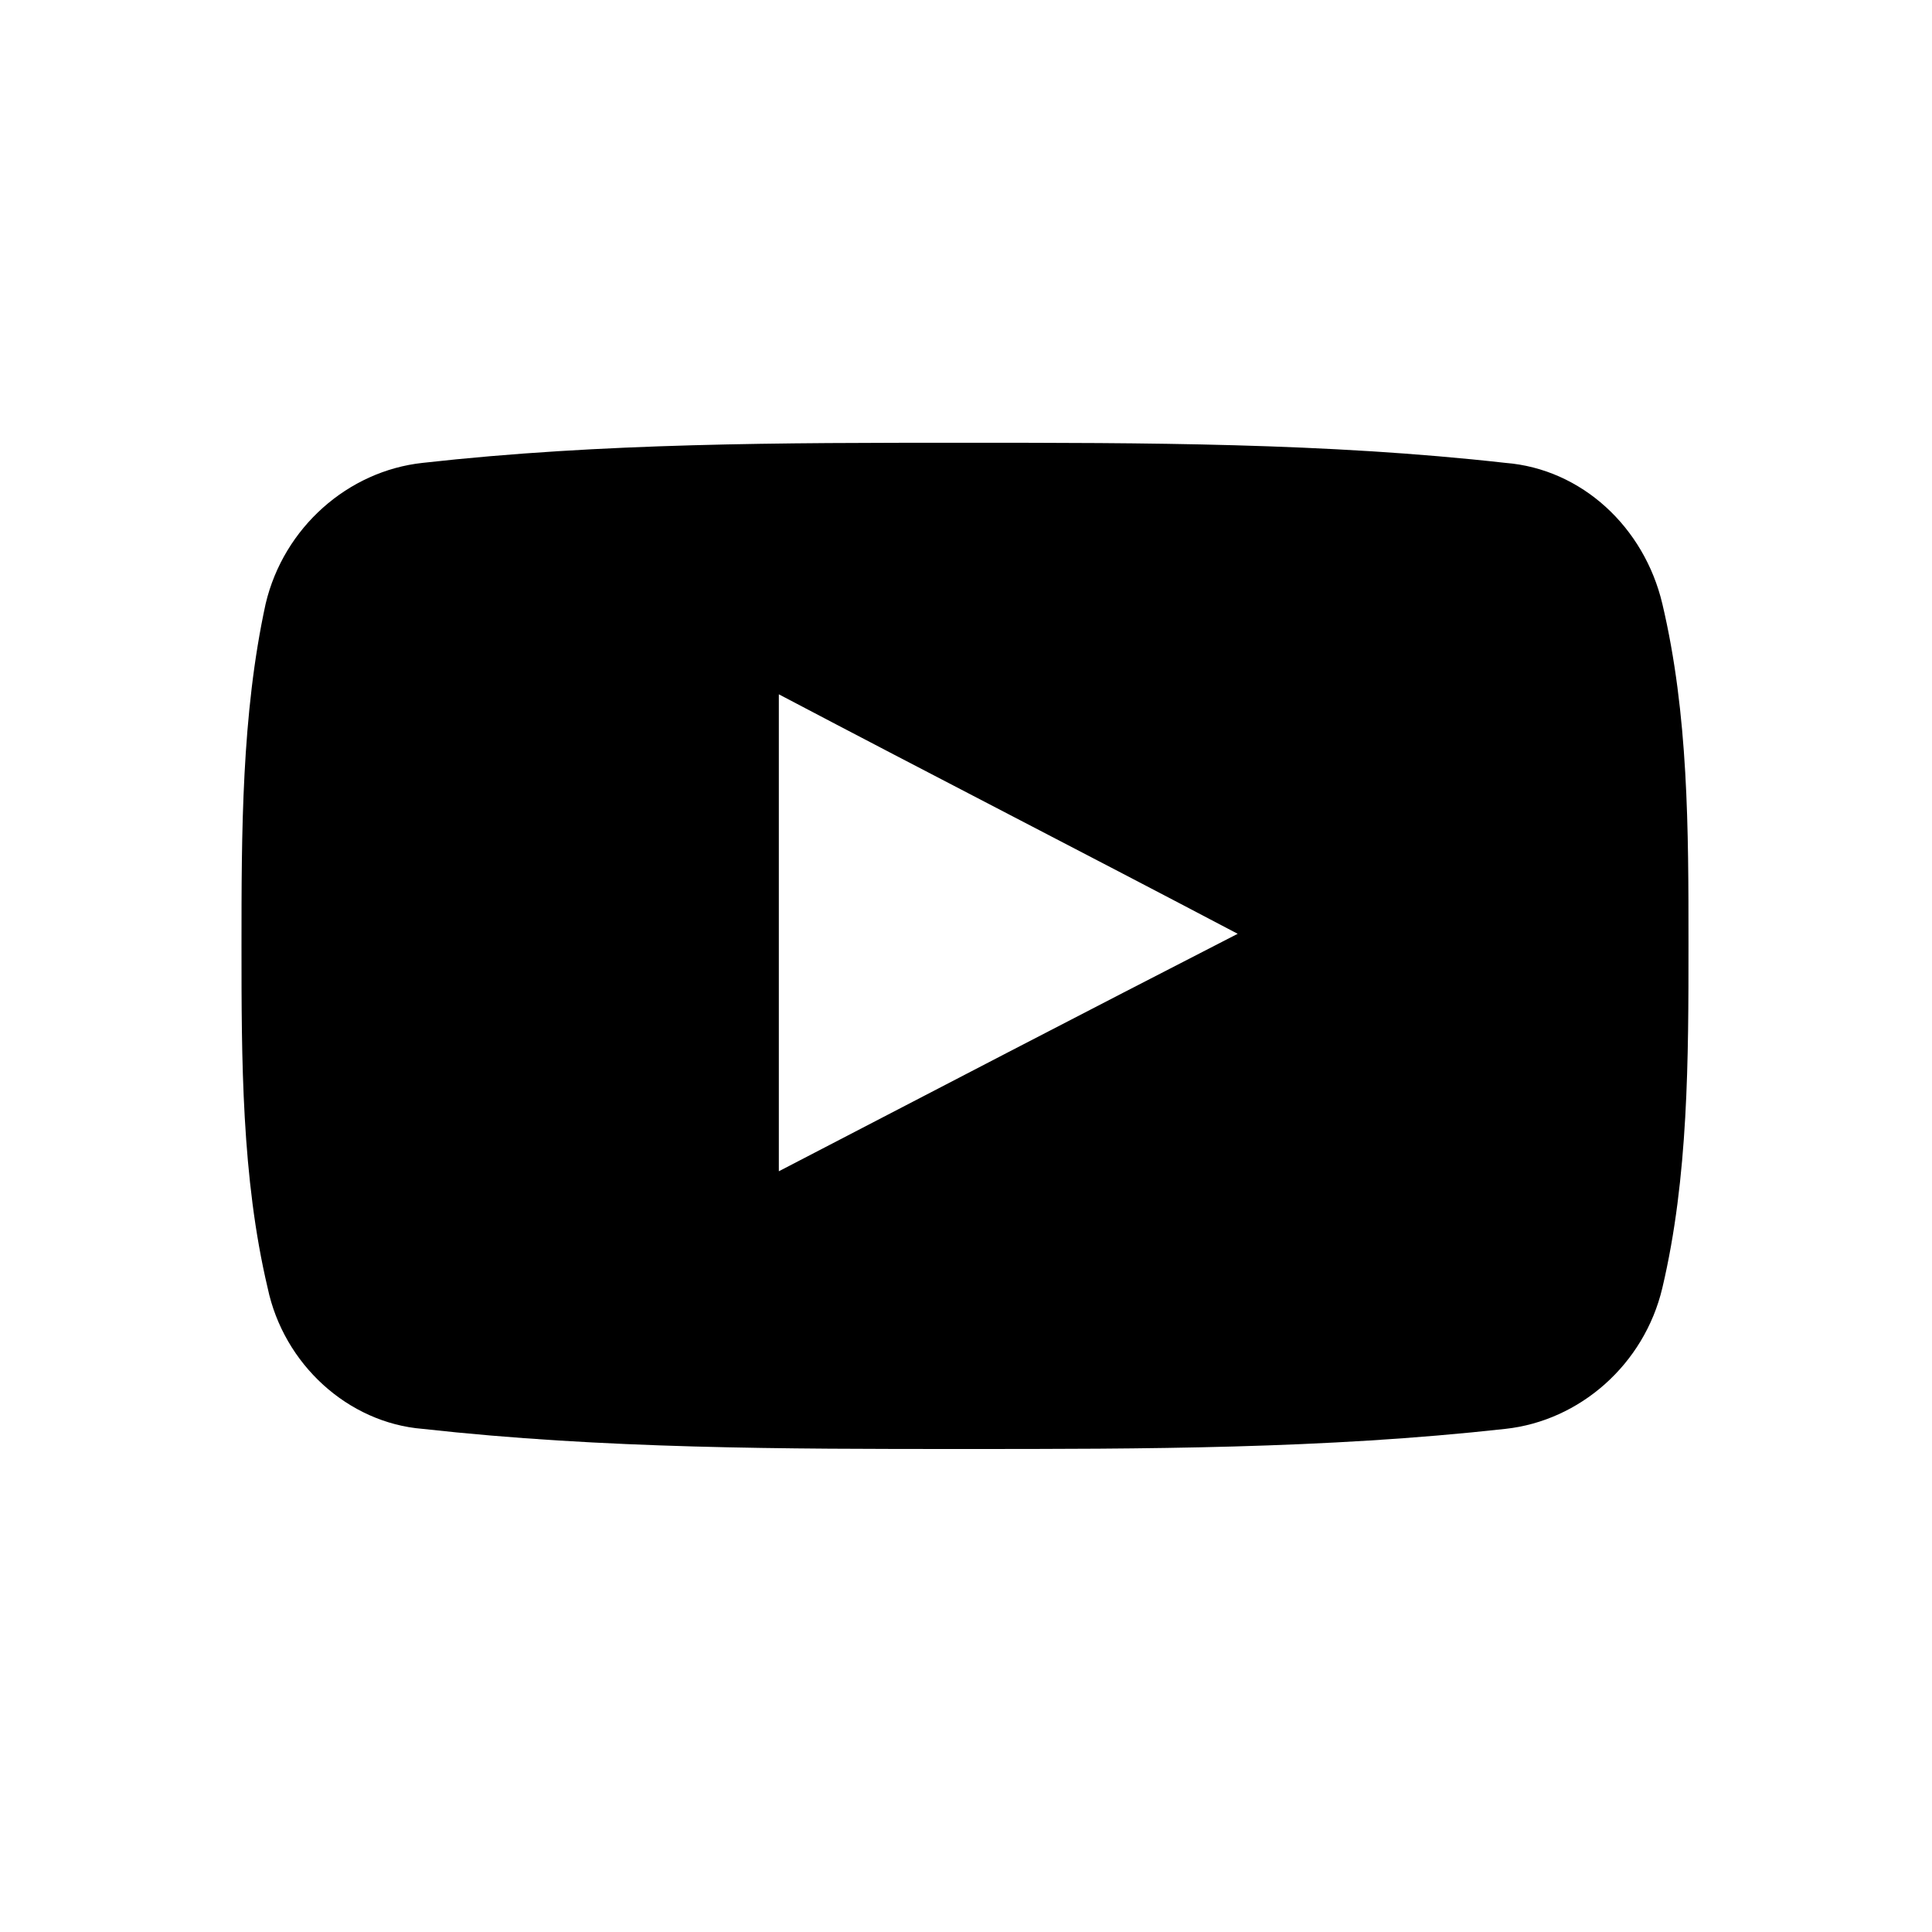
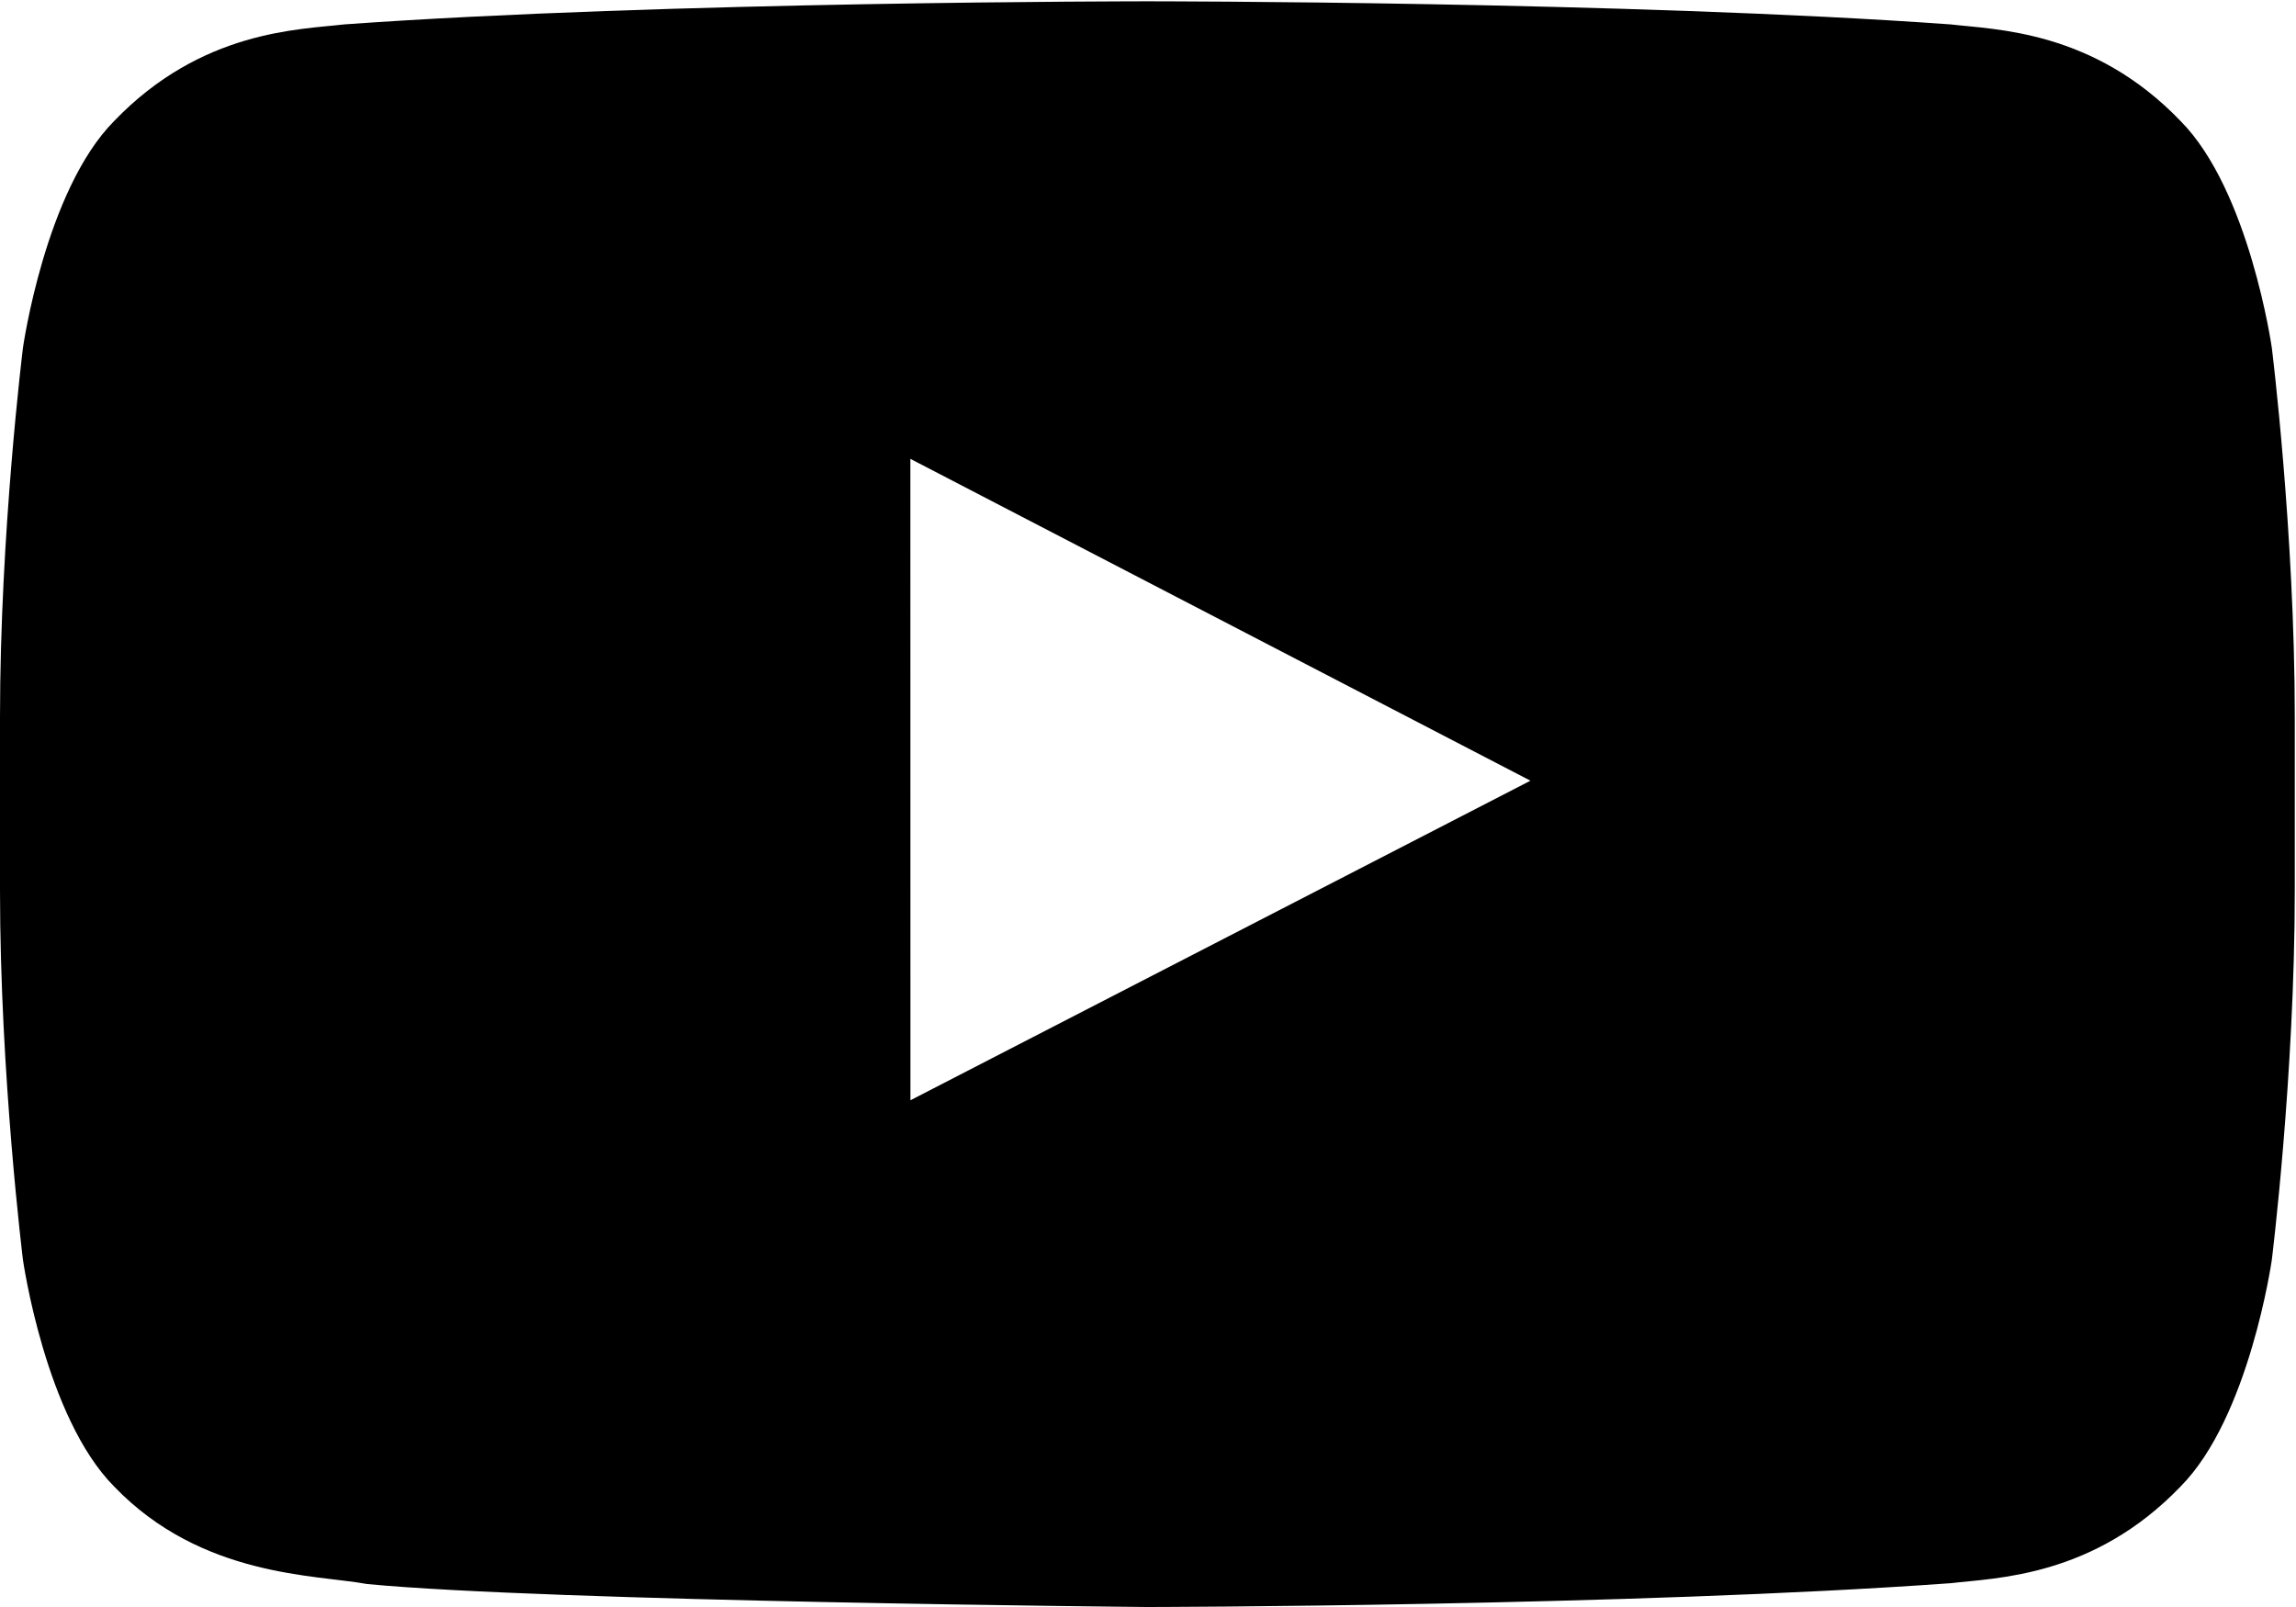
- <svg xmlns="http://www.w3.org/2000/svg" version="1.1" id="Capa_1" x="0px" y="0px" viewBox="0 0 96 96" style="enable-background:new 0 0 96 96;" xml:space="preserve">
-   <g>
-     <path d="M82.6,30c-0.9-3.8-4-6.7-7.8-7c-8.9-1-18-1-26.9-1c-9,0-18,0-26.9,1c-3.7,0.4-6.9,3.2-7.8,7C12,35.5,12,41.4,12,47   s0,11.5,1.3,17c0.8,3.8,4,6.7,7.7,7c9,1,18,1,26.9,1s17.9,0,26.9-1c3.7-0.4,6.9-3.2,7.8-7c1.3-5.5,1.3-11.4,1.3-17.1   S83.9,35.5,82.6,30z M38.7,58.2c0-7.9,0-15.8,0-23.7c7.6,4,15.2,7.9,22.8,11.9C53.9,50.3,46.4,54.2,38.7,58.2z" />
+ <svg xmlns="http://www.w3.org/2000/svg" width="30px" height="21px" viewBox="0 0 30 21" version="1.1">
+   <g id="Symbols" stroke="none" stroke-width="1" fill="none" fill-rule="evenodd">
+     <g id="Footer" transform="translate(-1102, -130)" fill="#000000">
+       <g id="footer">
+         <g id="Group-25" transform="translate(381, 127)">
+           <g id="Group-23" transform="translate(635, 0)">
+             <g id="Group-6" transform="translate(86, 3)">
+               <g id="Group-5">
+                 <path d="M11.896,14.378 L11.895,5.996 L19.997,10.202 L11.896,14.378 Z M29.684,4.544 C29.684,4.544 29.391,2.488 28.492,1.582 C27.352,0.394 26.074,0.388 25.488,0.319 C21.292,0.017 14.998,0.017 14.998,0.017 L14.985,0.017 C14.985,0.017 8.692,0.017 4.496,0.319 C3.91,0.388 2.632,0.394 1.491,1.582 C0.592,2.488 0.3,4.544 0.3,4.544 C0.3,4.544 0,6.958 0,9.372 L0,11.635 C0,14.05 0.3,16.464 0.3,16.464 C0.3,16.464 0.592,18.52 1.491,19.425 C2.632,20.613 4.13,20.576 4.798,20.7 C7.196,20.929 14.992,21 14.992,21 C14.992,21 21.292,20.991 25.488,20.689 C26.074,20.619 27.352,20.613 28.492,19.425 C29.391,18.52 29.684,16.464 29.684,16.464 C29.684,16.464 29.984,14.05 29.984,11.635 L29.984,9.372 C29.984,6.958 29.684,4.544 29.684,4.544 L29.684,4.544 Z" id="Fill-3" />
+               </g>
+             </g>
+           </g>
+         </g>
+       </g>
+     </g>
  </g>
</svg>
